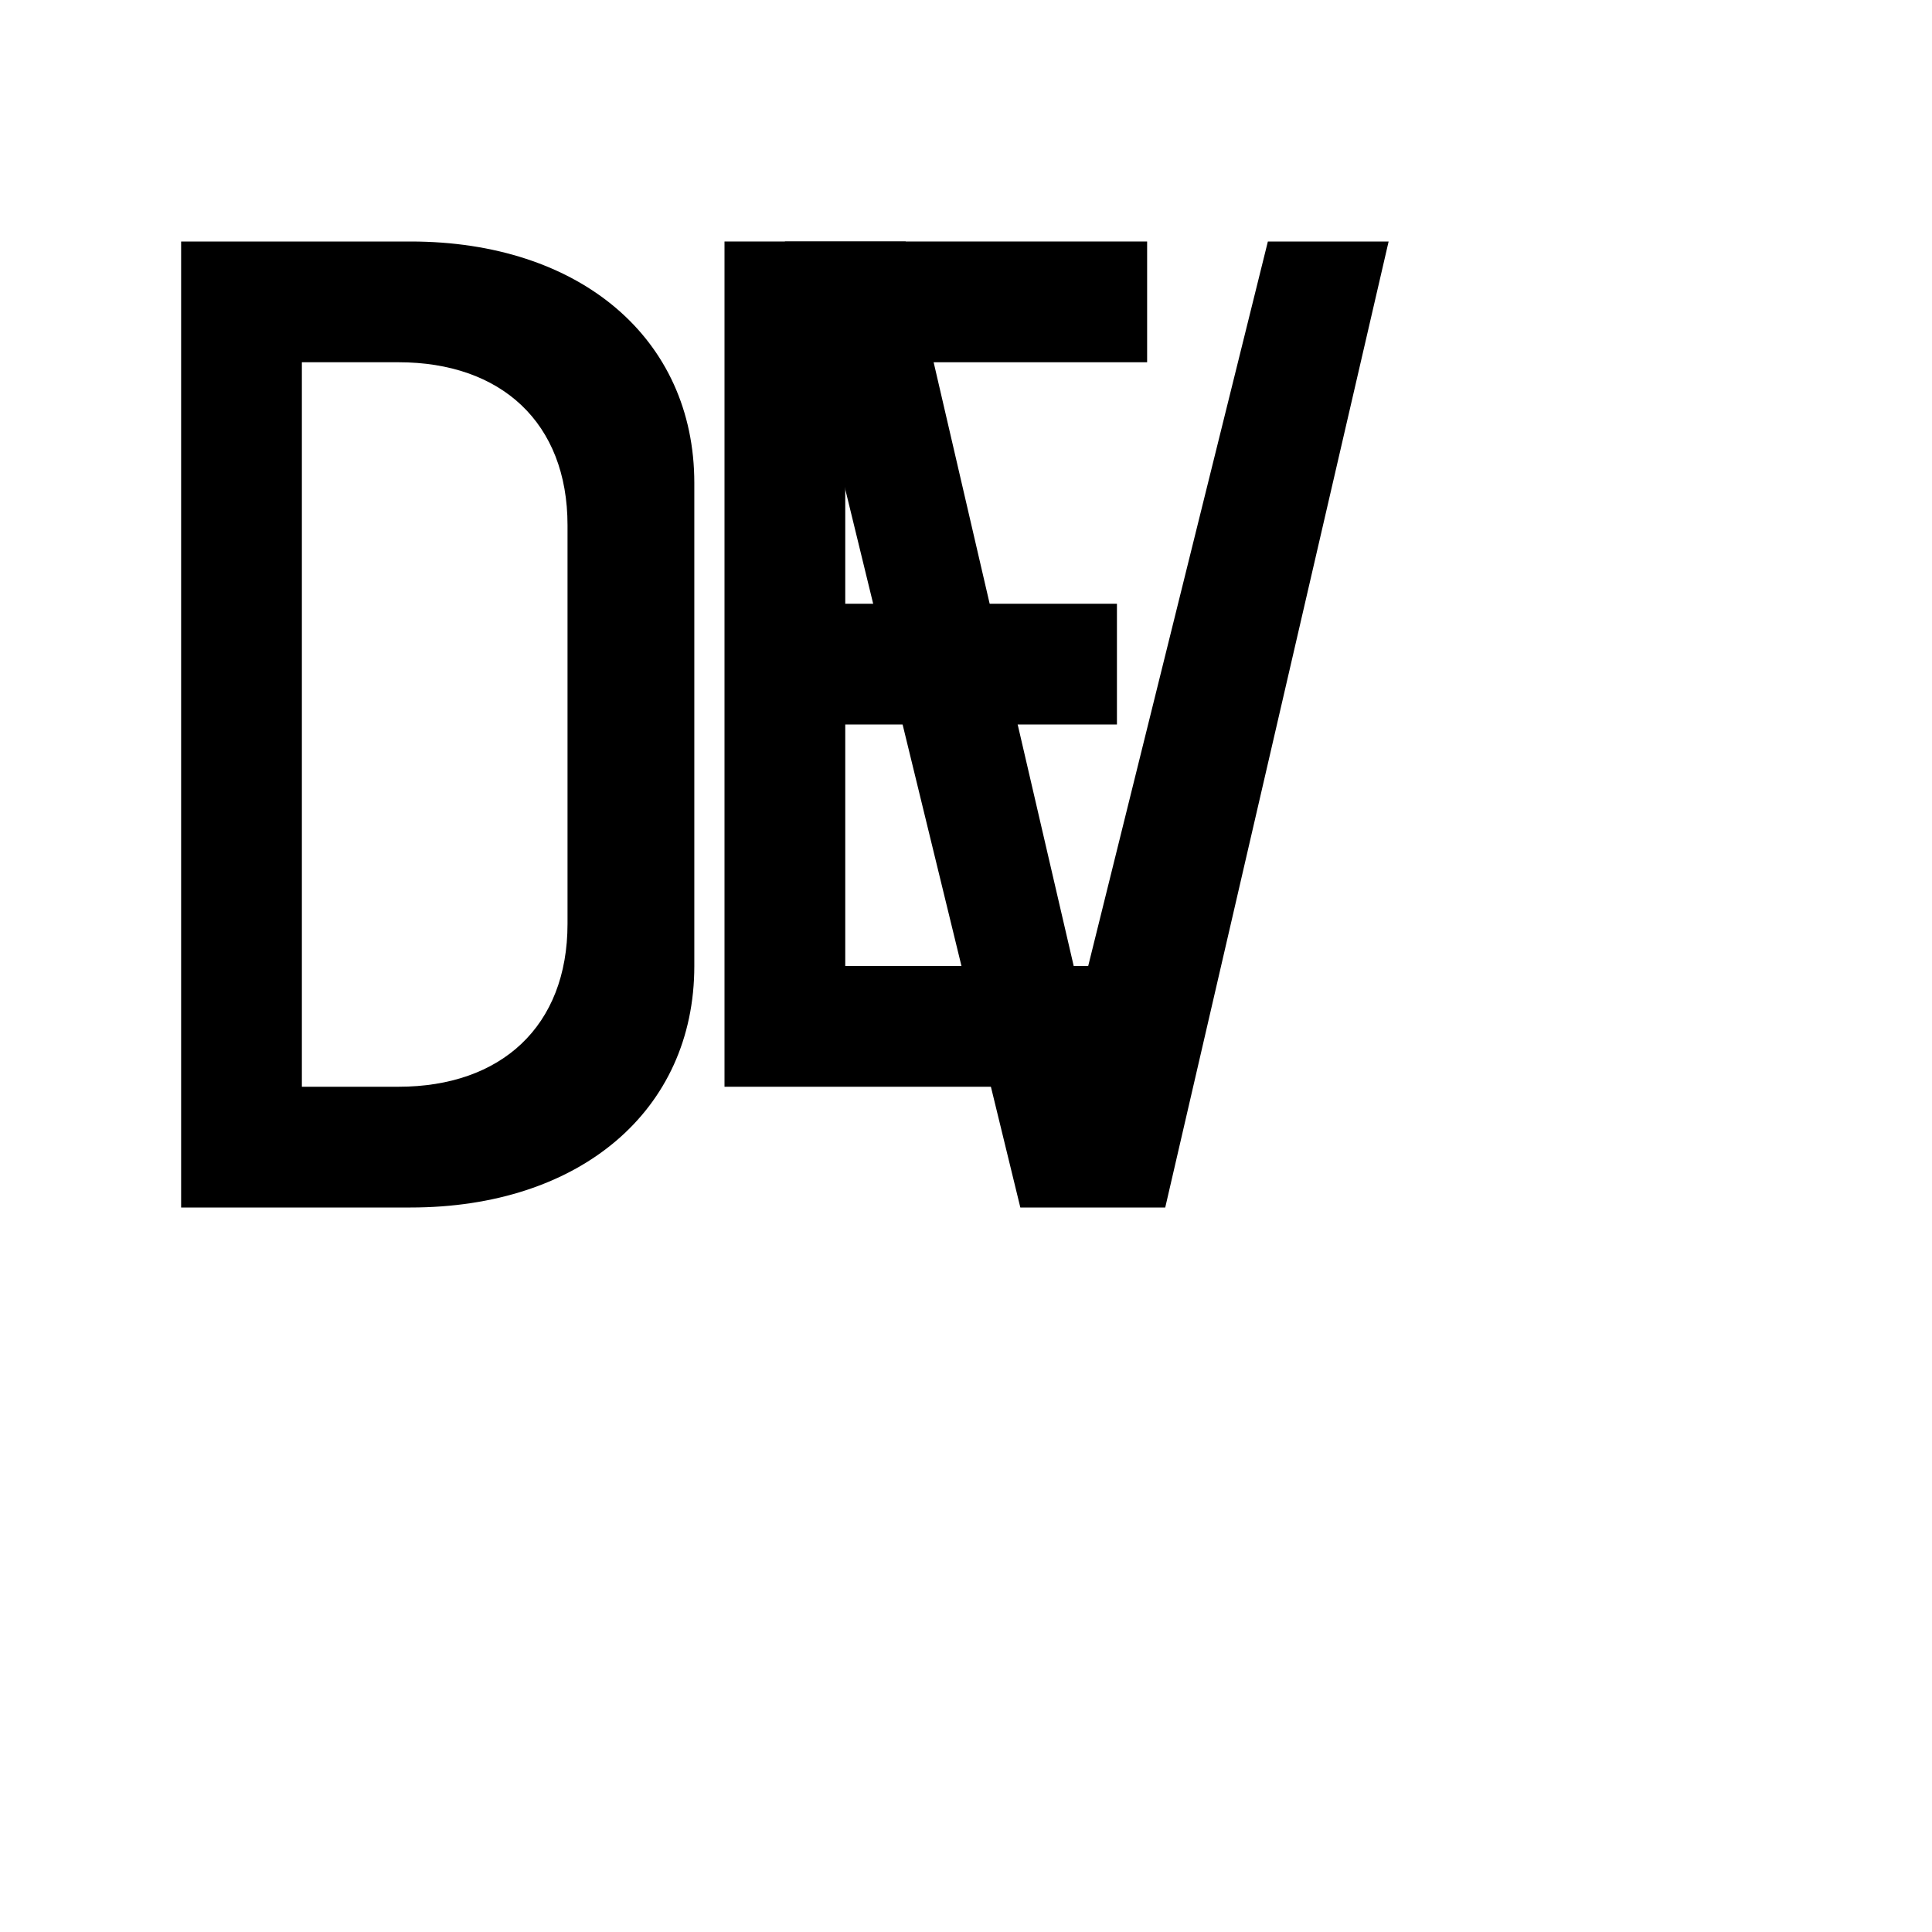
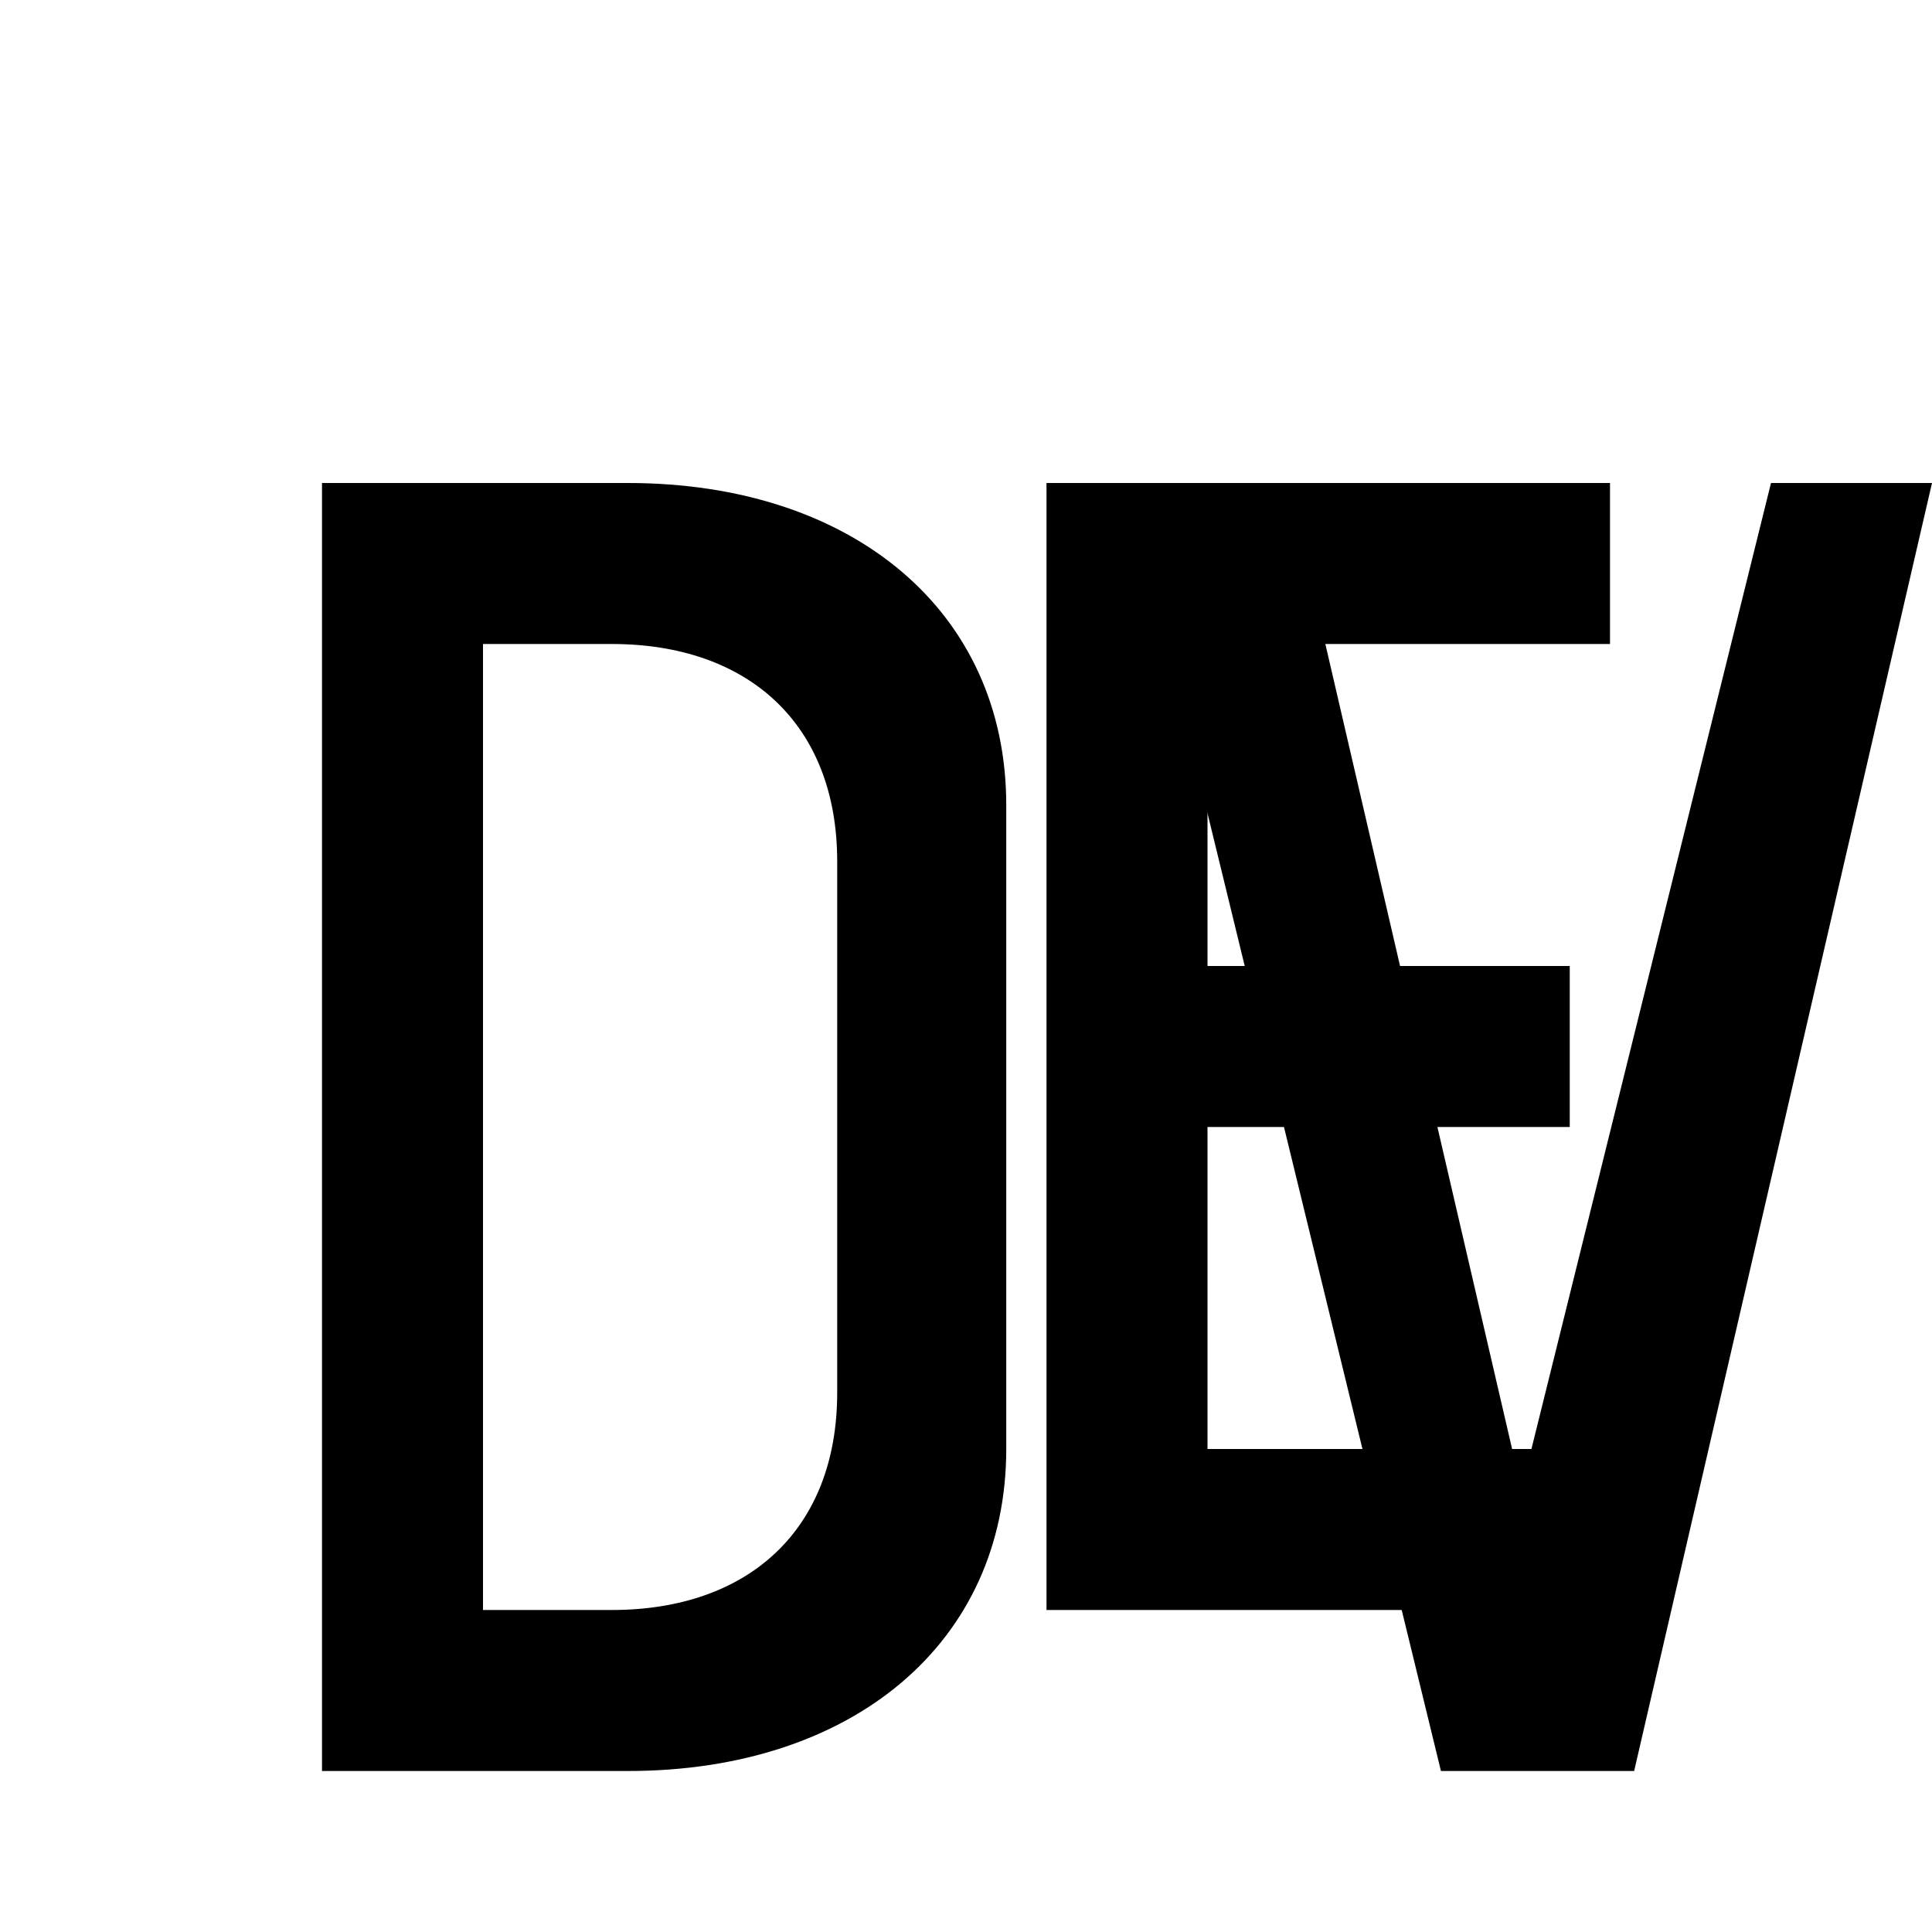
- <svg xmlns="http://www.w3.org/2000/svg" width="32" height="32" viewBox="0 0 32 32" aria-hidden="true" fill="currentColor">
-   <g>
+ <svg xmlns="http://www.w3.org/2000/svg" width="48" height="48" viewBox="0 0 48 48" fill="currentColor">
+   <g transform="translate(2,4) scale(2)">
    <path d="M3 4h3.8c2.8 0 4.7 1.6 4.7 4v8c0 2.4-1.9 4-4.7 4H3V4Zm2 2v12h1.6c1.7 0 2.8-1 2.8-2.7V8.7c0-1.7-1.1-2.7-2.8-2.7H5Z" />
    <path d="M12 4h7v2h-5v4h4.5v2H14v4h5v2h-7V4Z" />
    <path d="M21 4h2l-3.7 16h-2.4L13 4h2l2.9 12.5L21 4Z" />
  </g>
</svg>
